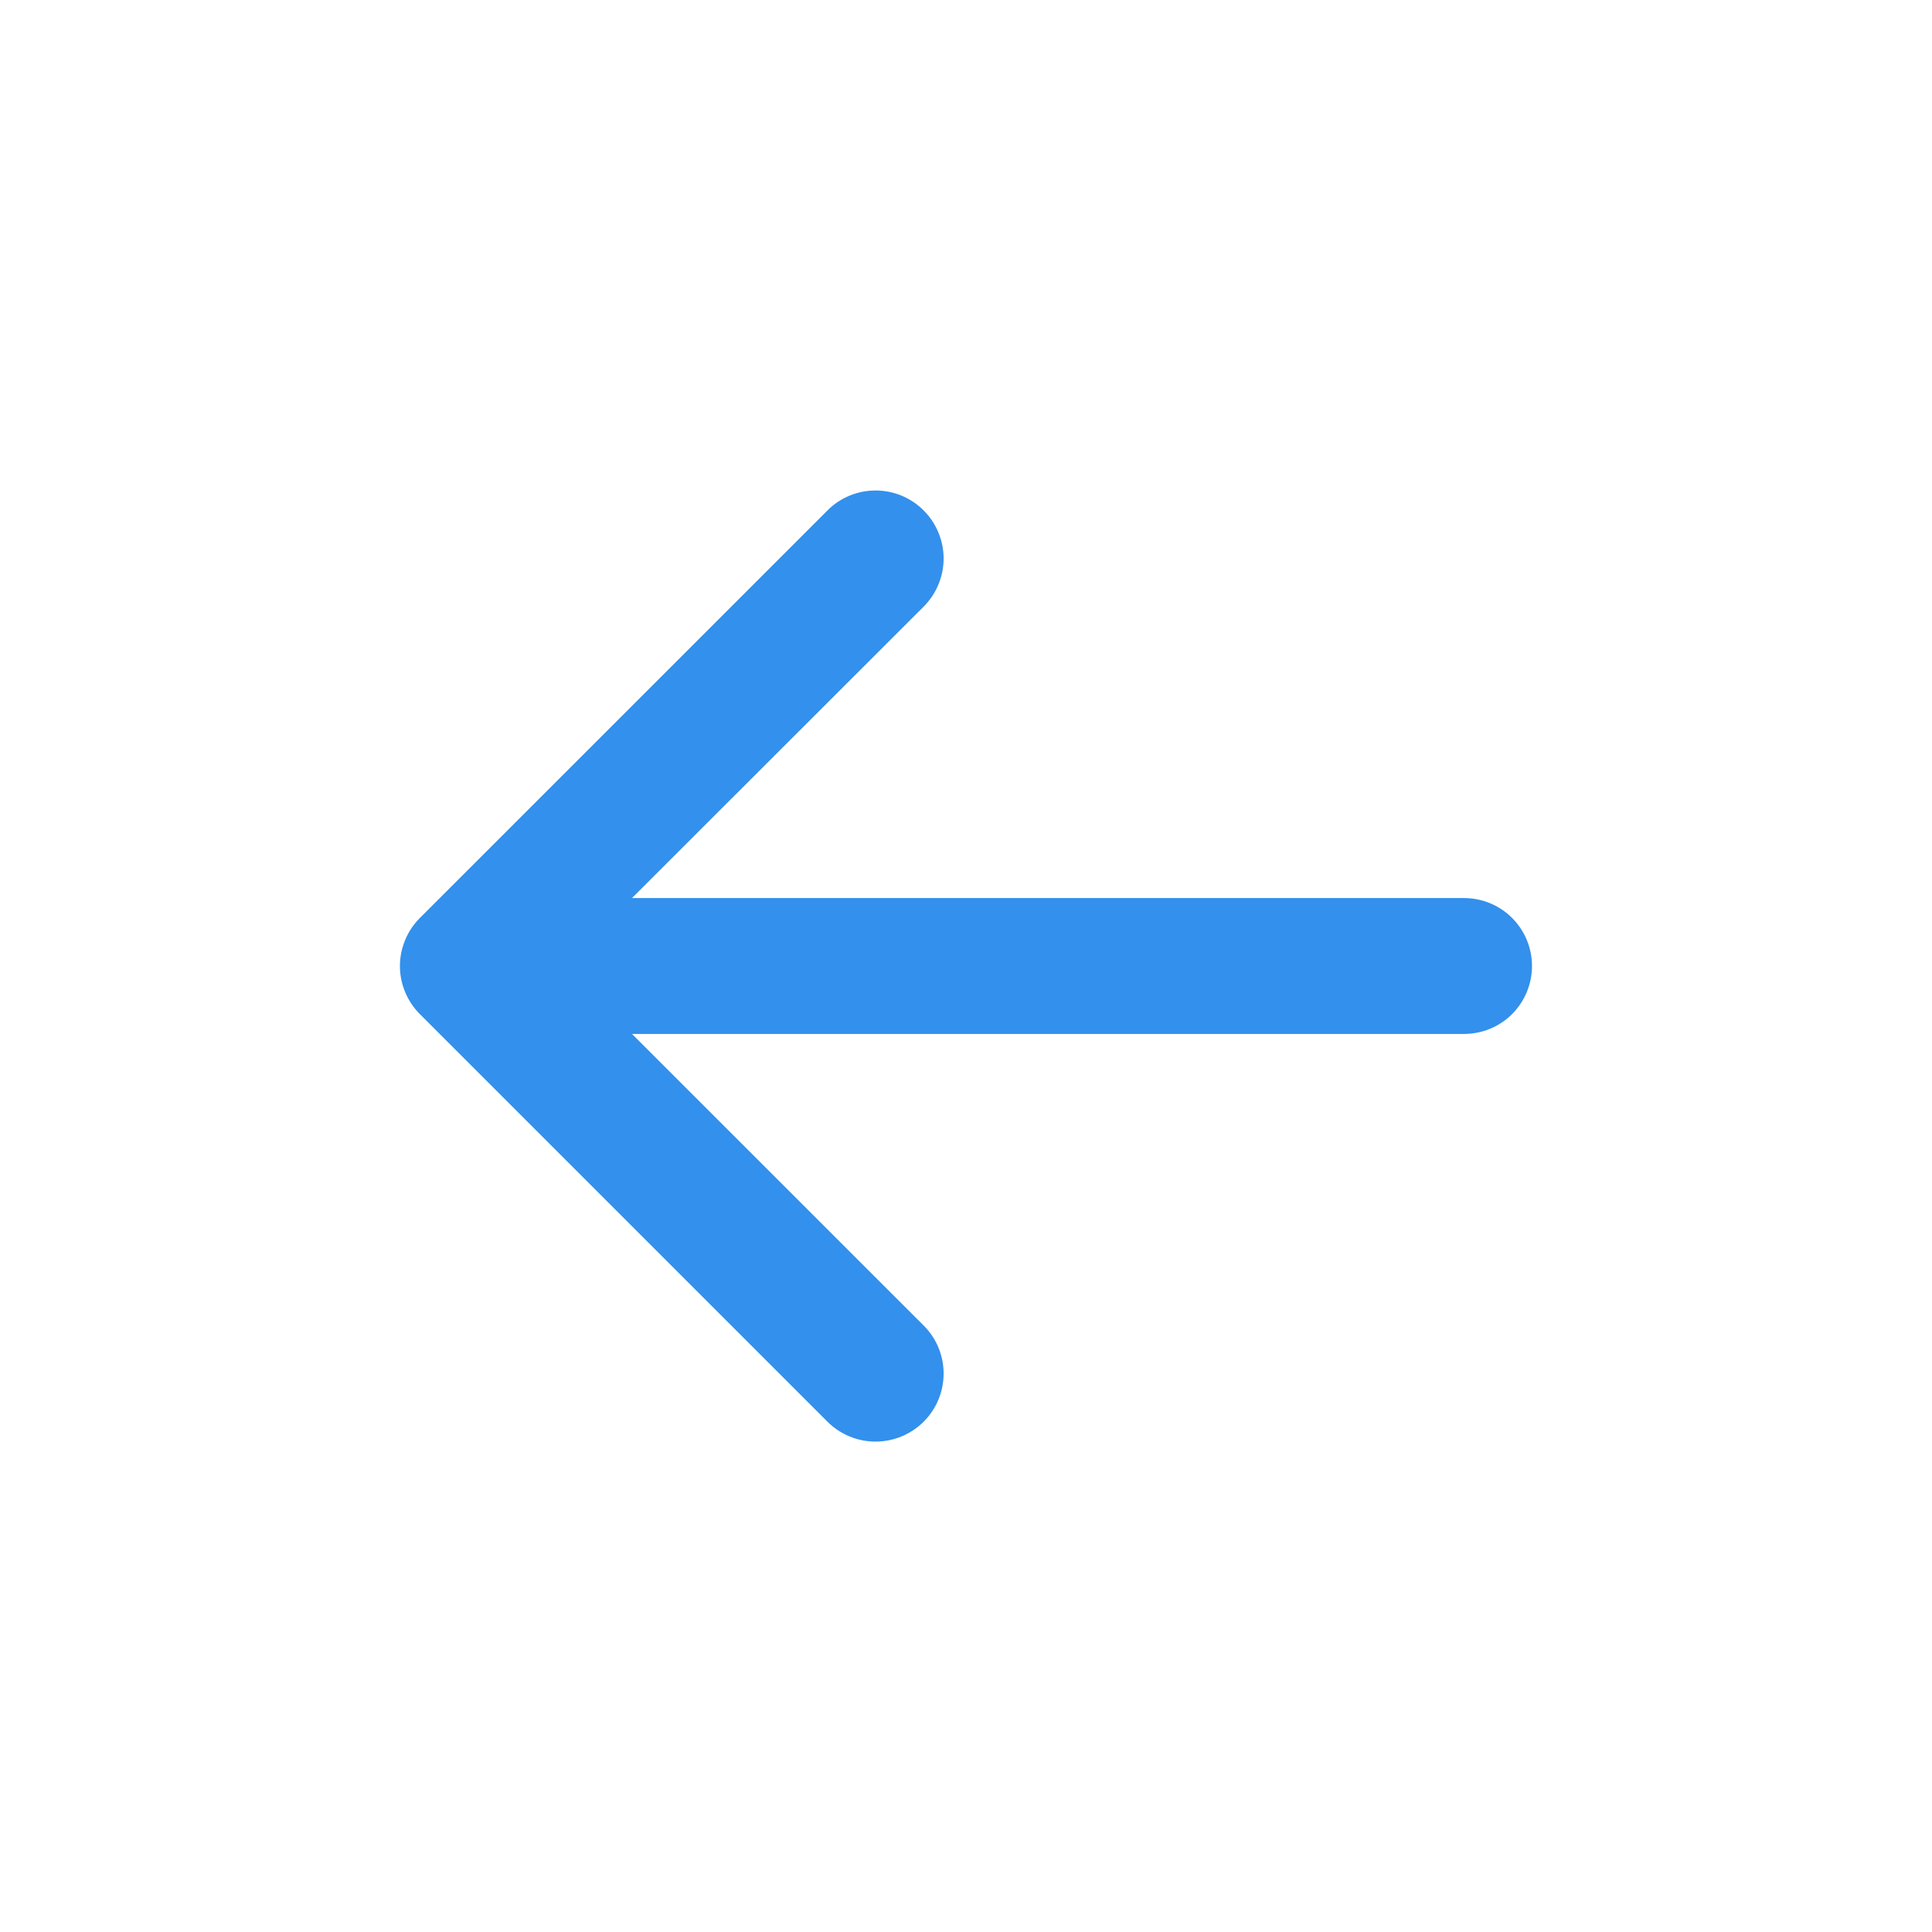
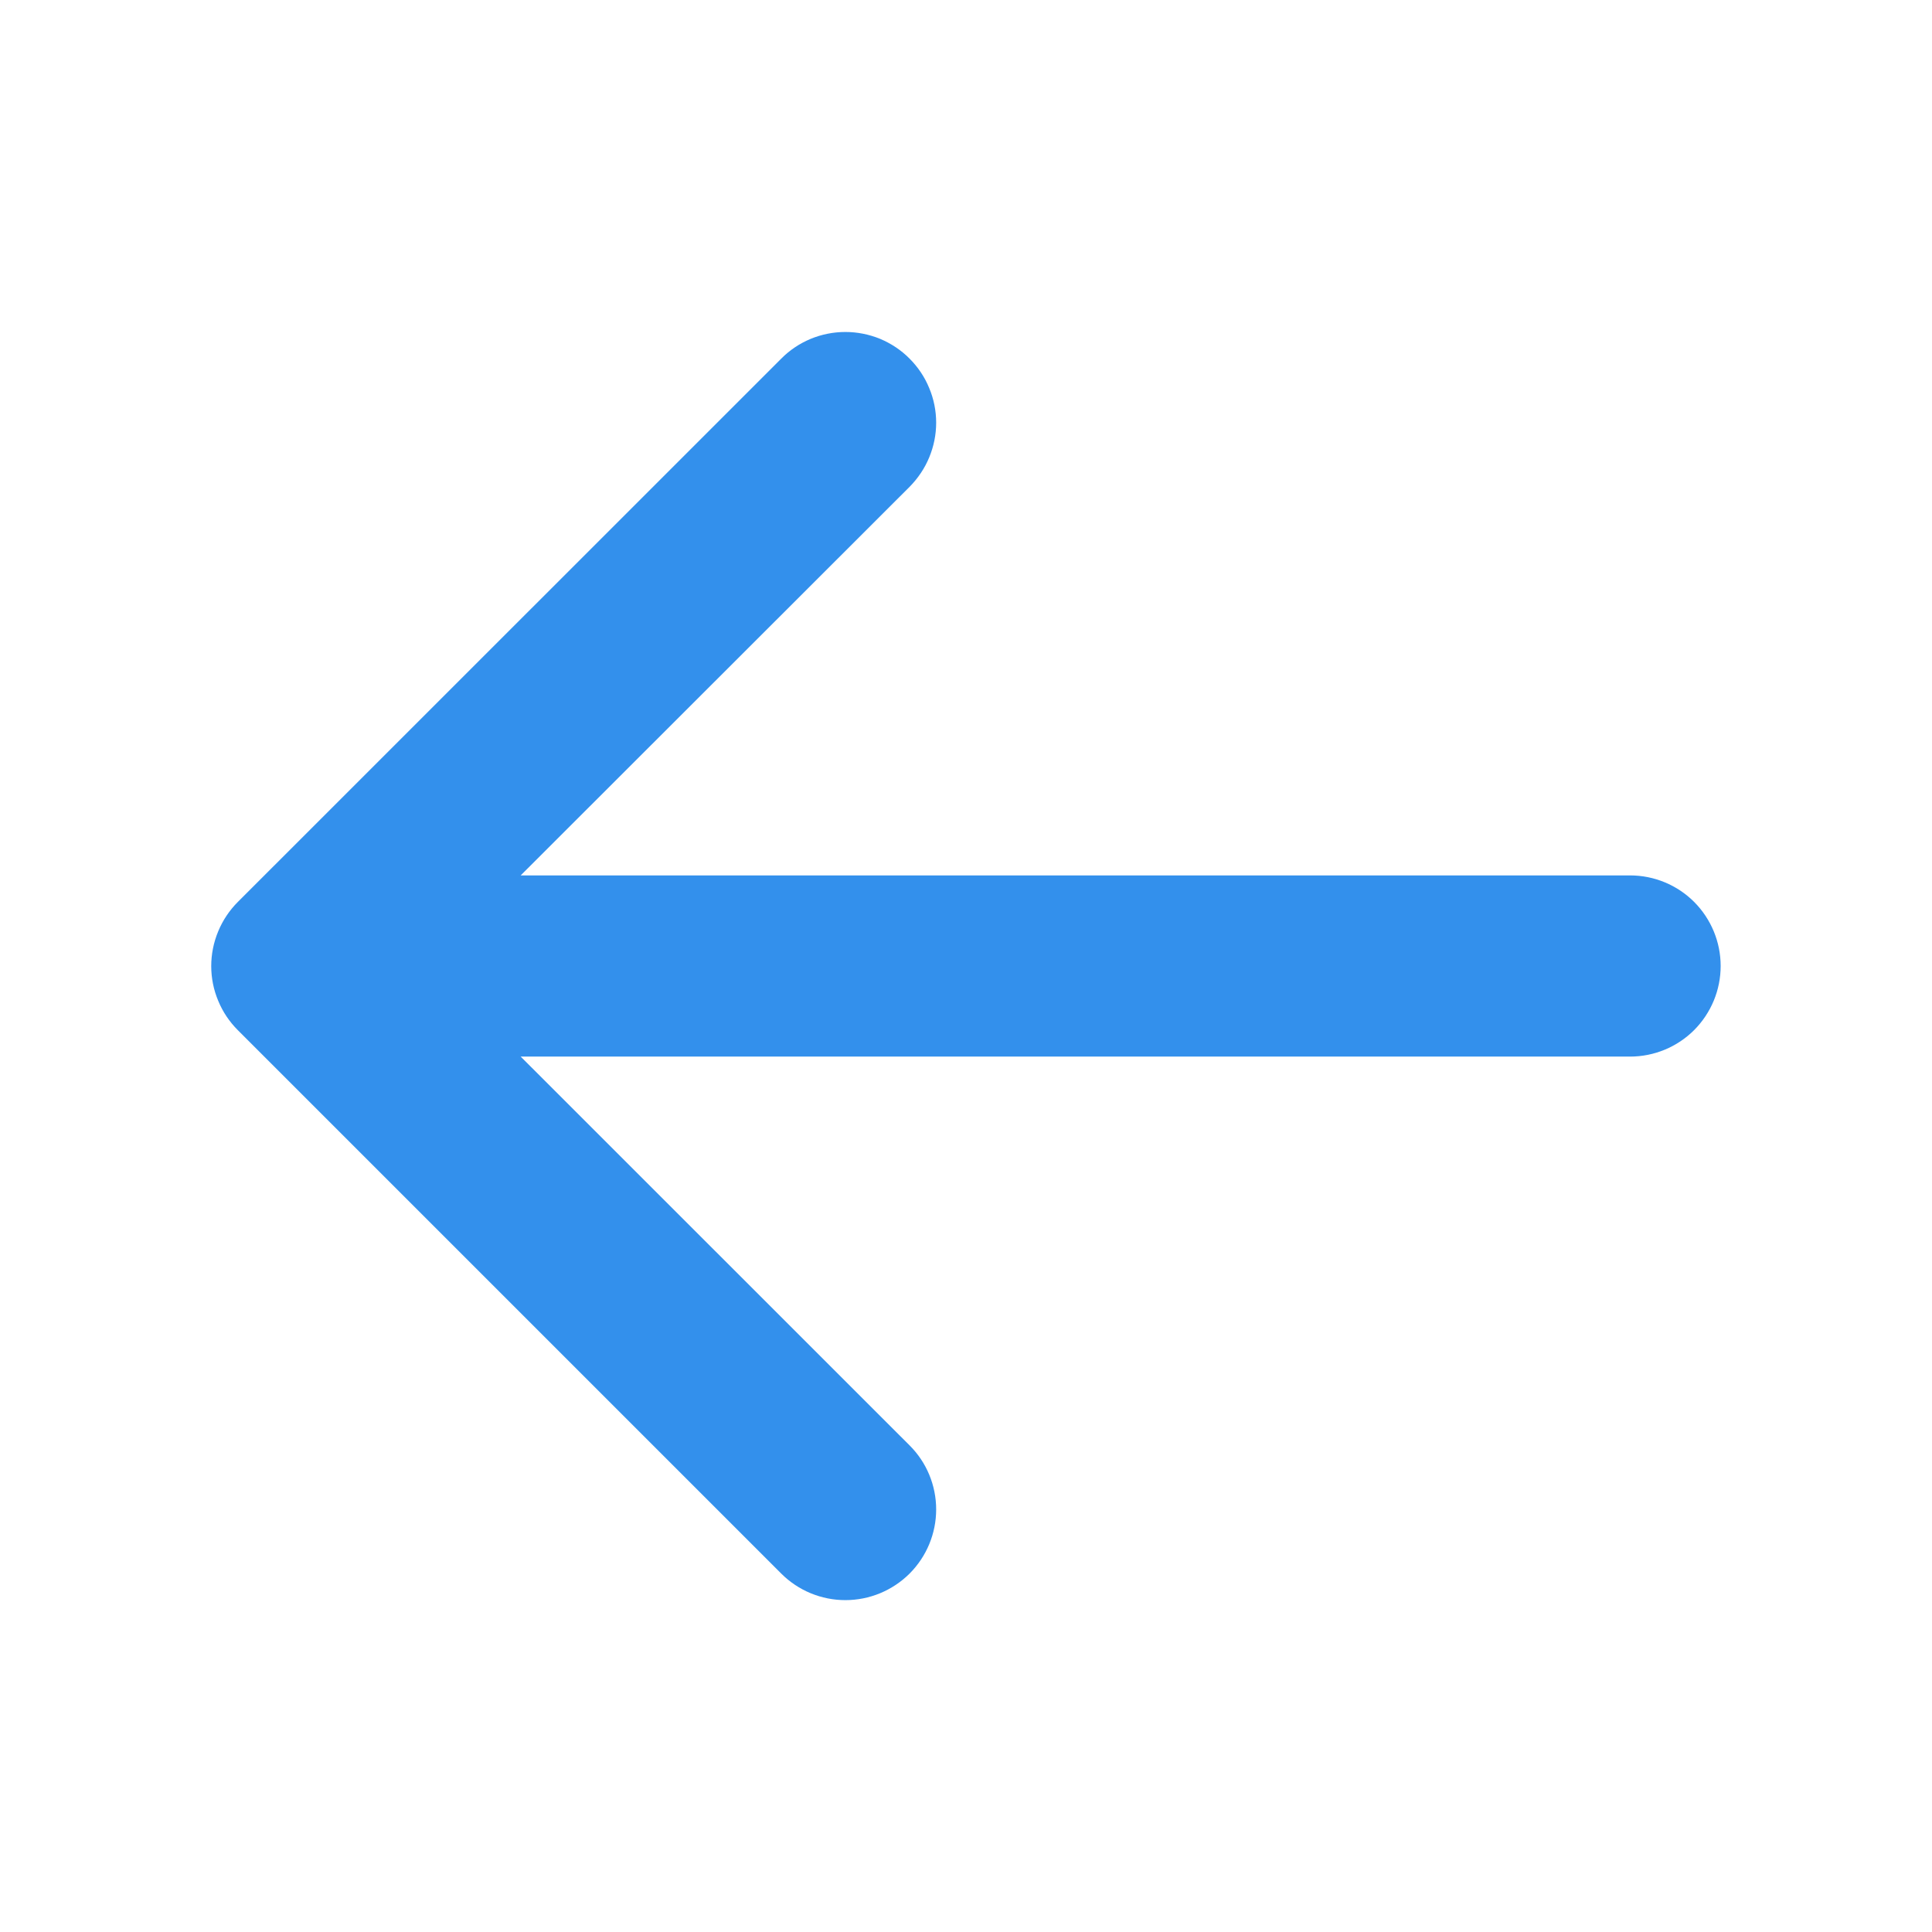
- <svg xmlns="http://www.w3.org/2000/svg" width="24" height="24" viewBox="-3 -3 24 24" fill="none">
+ <svg xmlns="http://www.w3.org/2000/svg" width="18" height="18" viewBox="0 0 18 18" fill="none">
  <g id="ph:arrow-left-bold">
    <path id="Vector" d="M16.031 9C16.031 9.224 15.942 9.438 15.784 9.597C15.626 9.755 15.411 9.844 15.187 9.844H4.851L8.474 13.466C8.633 13.624 8.722 13.839 8.722 14.063C8.722 14.287 8.633 14.502 8.474 14.661C8.315 14.819 8.101 14.908 7.876 14.908C7.652 14.908 7.437 14.819 7.279 14.661L2.216 9.598C2.138 9.52 2.075 9.427 2.033 9.324C1.99 9.222 1.968 9.112 1.968 9.001C1.968 8.89 1.99 8.78 2.033 8.677C2.075 8.575 2.138 8.481 2.216 8.403L7.279 3.341C7.357 3.262 7.45 3.2 7.553 3.157C7.655 3.115 7.765 3.093 7.876 3.093C7.987 3.093 8.097 3.115 8.2 3.157C8.302 3.2 8.396 3.262 8.474 3.341C8.552 3.419 8.615 3.512 8.657 3.615C8.7 3.717 8.722 3.827 8.722 3.938C8.722 4.049 8.7 4.159 8.657 4.262C8.615 4.364 8.552 4.457 8.474 4.536L4.851 8.156H15.187C15.411 8.156 15.626 8.245 15.784 8.403C15.942 8.562 16.031 8.776 16.031 9Z" fill="#3390EC" />
  </g>
</svg>
